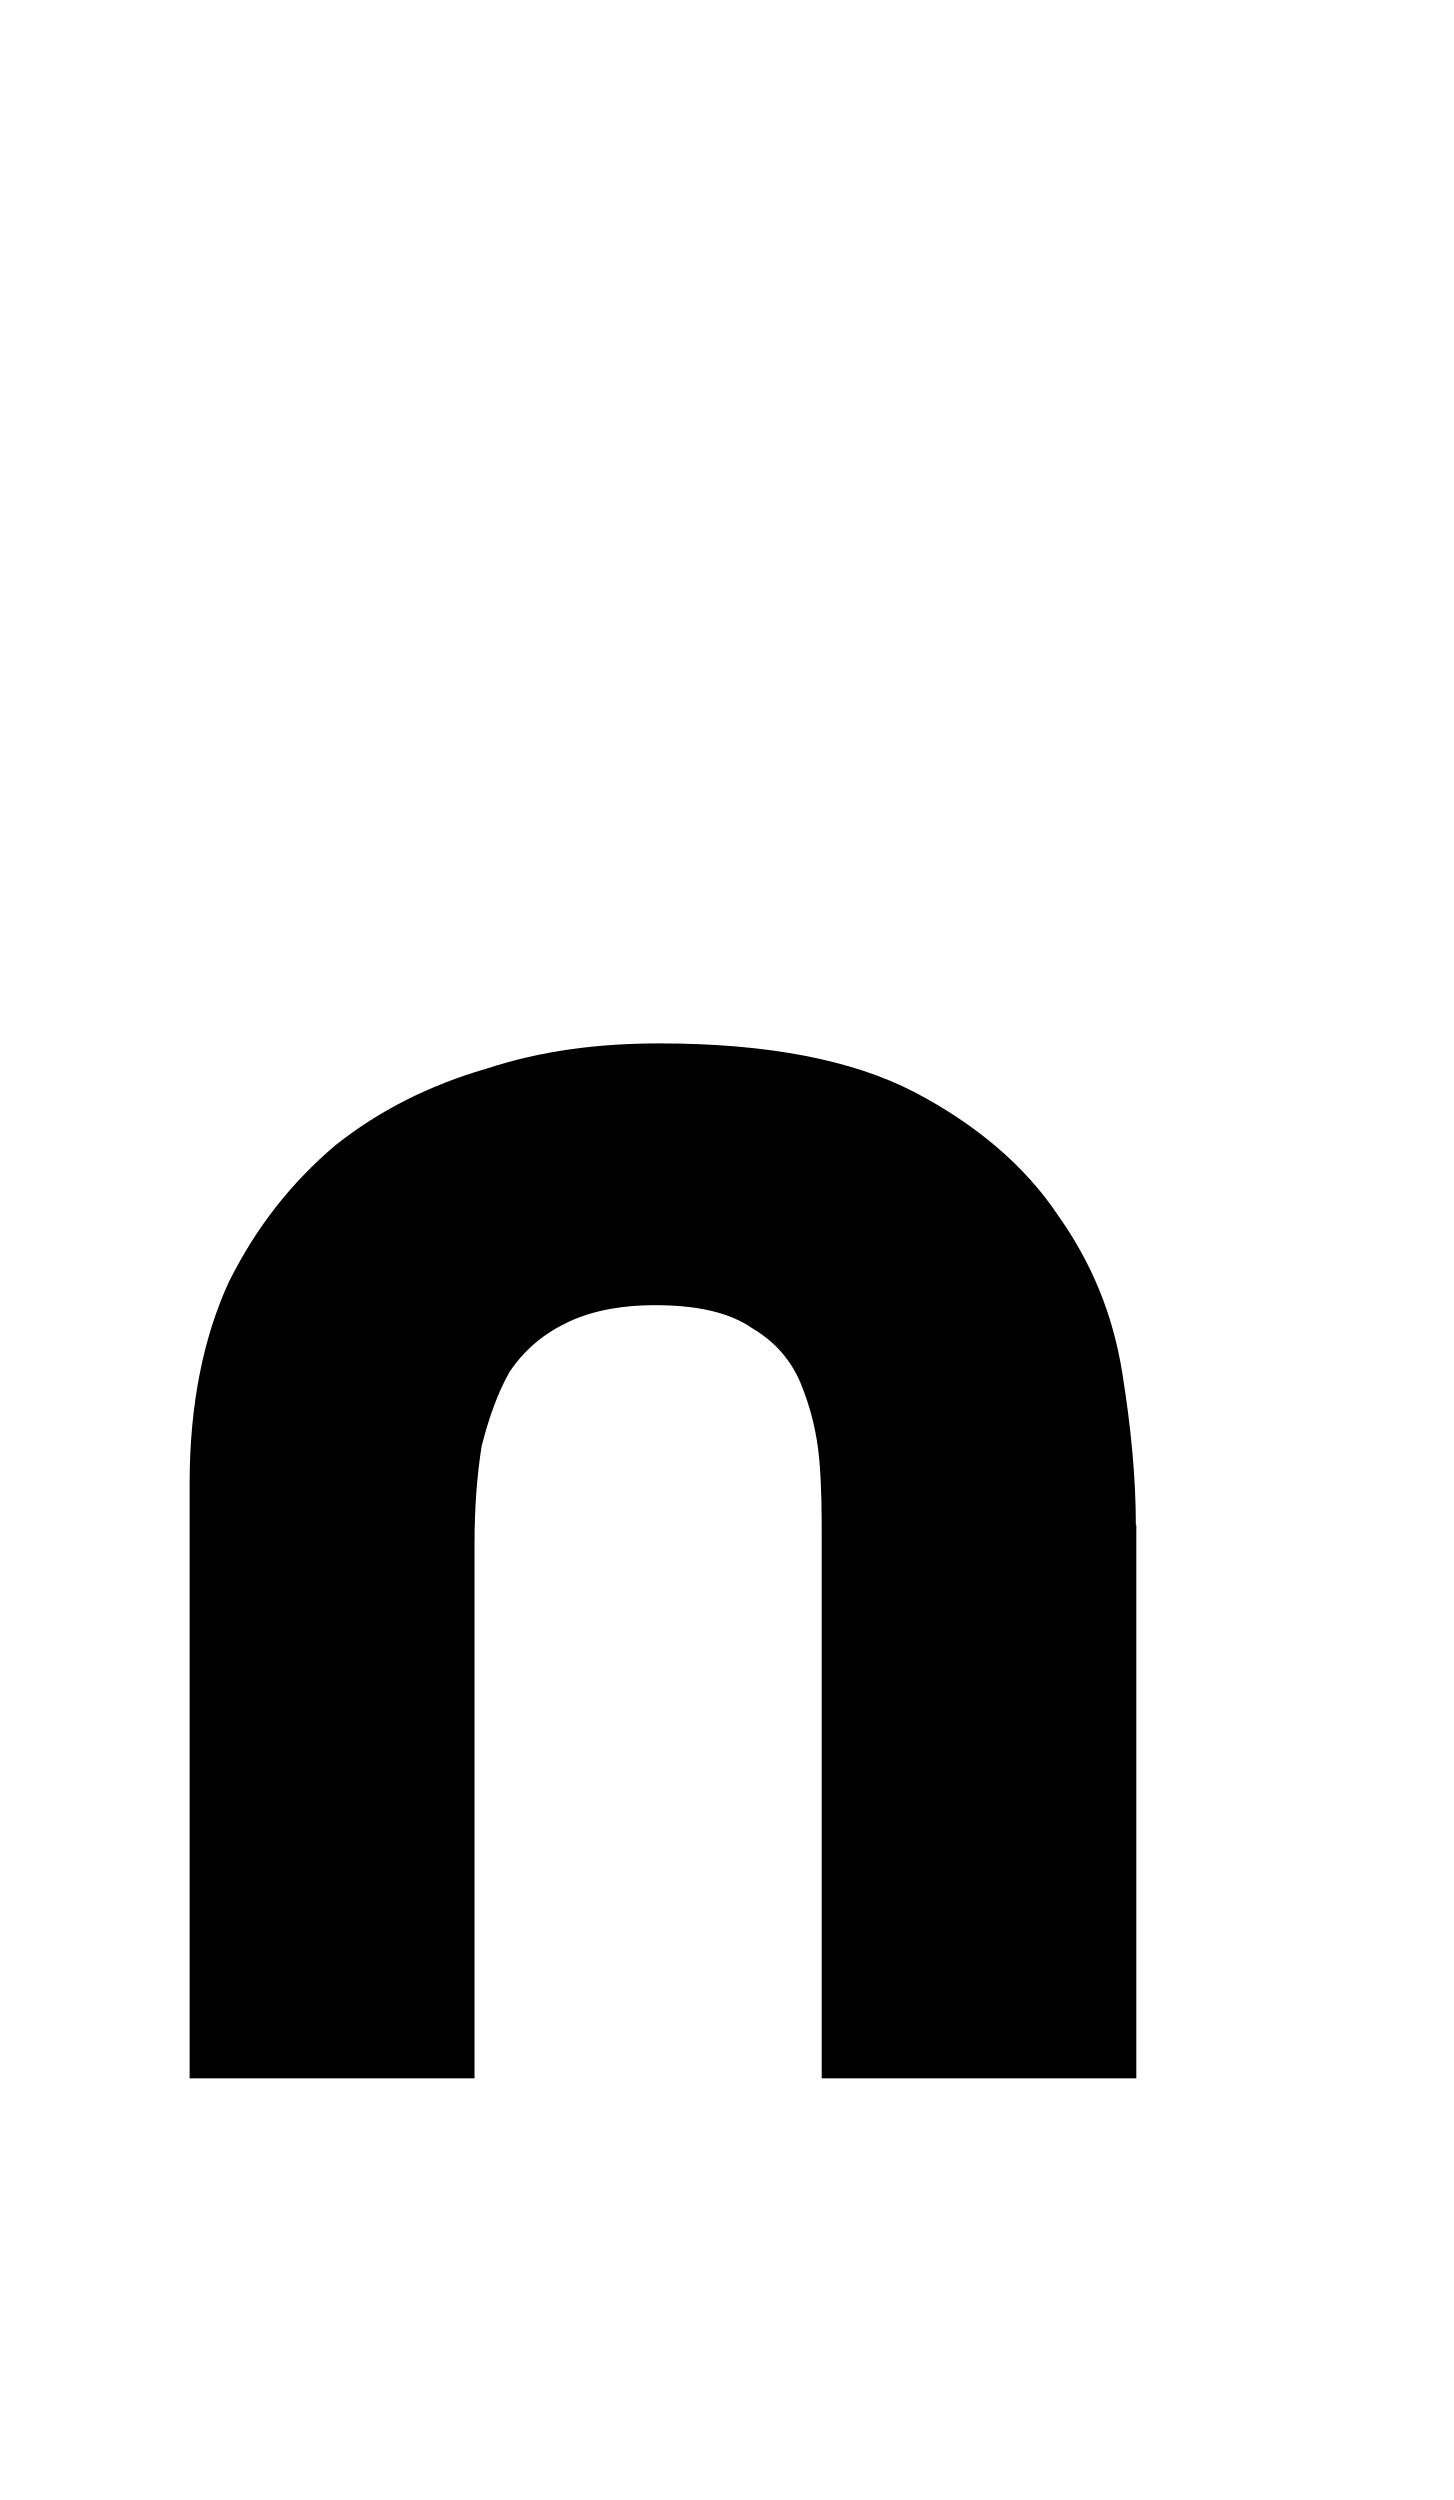
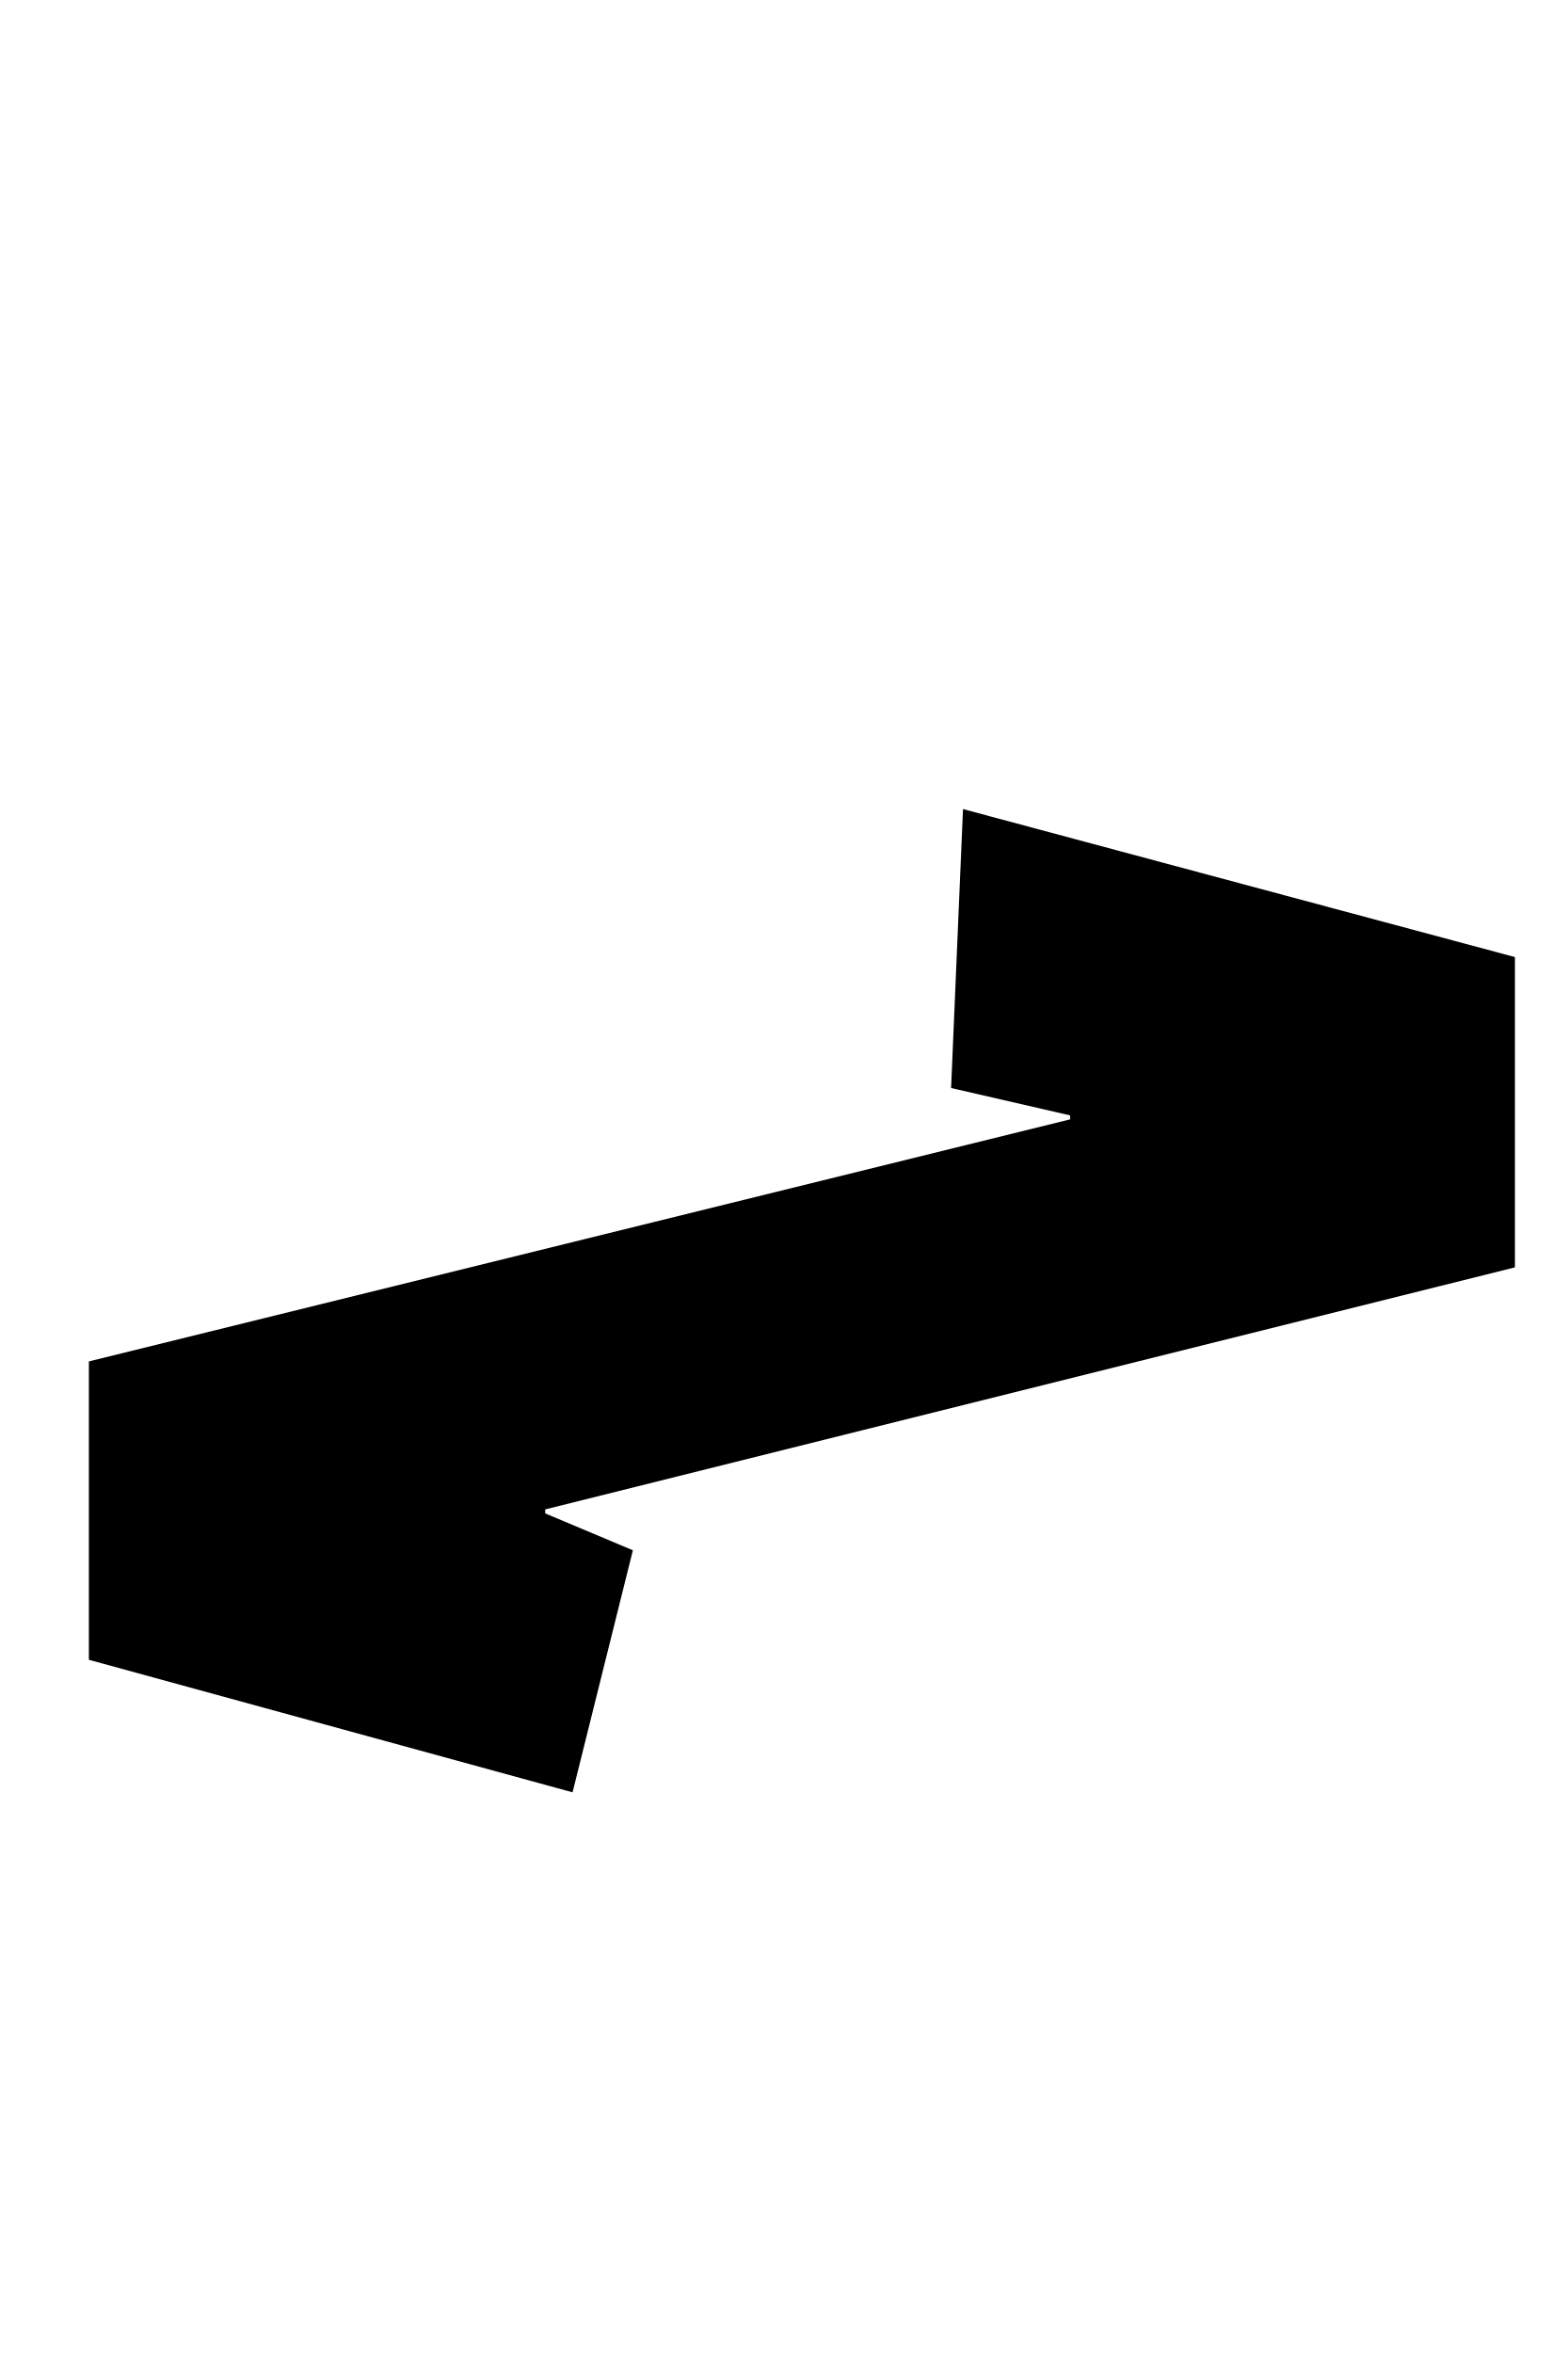
- <svg xmlns="http://www.w3.org/2000/svg" version="1.1" x="0px" y="0px" viewBox="0 0 308.1 530" style="enable-background:new 0 0 308.1 530;" xml:space="preserve">
+ <svg xmlns="http://www.w3.org/2000/svg" version="1.1" x="0px" y="0px" viewBox="0 0 395 593" style="enable-background:new 0 0 395 593;" xml:space="preserve">
  <style type="text/css">
	.st0{display:none;}
- 	.st1{display:none;fill:#010202;}
- 	.st2{fill:#010202;}
- 	.st3{display:inline;}
+ 	.st1{display:inline;}
</style>
-   <g id="E_00000051360959627468142820000017544460044616440767_">
-     <g>
-       <path d="M-1015.3,7488.1h-265.6v-349.8h261.6v64.7h-184.7v75h169.5v59.8h-169.5v85.7h188.6V7488.1z" />
+   <g id="_x5F_V1">
+     <g id="E_00000051360959627468142820000017544460044616440767_">
+ 	</g>
+     <g id="C">
+ 	</g>
+     <g id="N_x5F_3">
+ 	</g>
+     <g id="A">
+ 	</g>
+     <g id="N_00000054254949360326627830000005329152182886584764_">
+ 	</g>
+     <g id="e">
+ 	</g>
+     <g id="T">
+ 	</g>
+     <g id="N_00000127748963548567887910000006918738376549339794_">
+ 	</g>
+     <g id="I">
+ 	</g>
+     <g id="A1">
+ 	</g>
+     <g id="M">
+ 	</g>
+     <g id="R">
+ 	</g>
+     <g id="O_00000083778567647030904660000008843847121500168630_">
+ 	</g>
+     <g id="F">
+ 	</g>
+     <g id="N">
+ 	</g>
+     <g id="E">
+ 	</g>
+     <g id="P">
+ 	</g>
+     <g id="O">
+ 	</g>
+   </g>
+   <g id="Ebene_20">
+     <text transform="matrix(1 0 0 1 -2336.768 1054.634)">
+       <tspan x="0" y="0" style="fill:#E30613; font-family:'SH-Maintenance-V2'; font-size:490px; letter-spacing:-19;">M</tspan>
+       <tspan x="604.7" y="0" style="fill:#E30613; font-family:'SH-Maintenance-V2'; font-size:490px;">A</tspan>
+       <tspan x="965.8" y="0" style="fill:#E30613; font-family:'SH-Maintenance-V2'; font-size:490px; letter-spacing:-19;">I</tspan>
+       <tspan x="1090.7" y="0" style="fill:#E30613; font-family:'SH-Maintenance-V2'; font-size:490px;">NTENANCE</tspan>
+     </text>
+     <rect x="-5375.2" y="709.6" style="fill:none;" width="1722.6" height="412.6" />
+     <text transform="matrix(1 0 0 1 -5375.18 1059.489)">
+       <tspan x="0" y="0" style="fill:#E30613; font-family:'SH-Maintenance-V2'; font-size:490px;">OPEN</tspan>
+       <tspan x="1660.1" y="0" style="fill:#E30613; font-family:'SH-Maintenance-V2'; font-size:485px; letter-spacing:-9;"> </tspan>
+     </text>
+     <text transform="matrix(1 0 0 1 -3539.185 1069.107)">
+       <tspan x="0" y="0" style="fill:#E30613; font-family:'SH-Maintenance-V2'; font-size:490px; letter-spacing:-19;">F</tspan>
+       <tspan x="252.8" y="0" style="fill:#E30613; font-family:'SH-Maintenance-V2'; font-size:490px;">O</tspan>
+       <tspan x="634.1" y="0" style="fill:#E30613; font-family:'SH-Maintenance-V2'; font-size:490px; letter-spacing:-167;"> </tspan>
+       <tspan x="602.7" y="0" style="fill:#E30613; font-family:'SH-Maintenance-V2'; font-size:490px;">R</tspan>
+     </text>
+   </g>
+   <g id="Hilfslinien">
+     <rect x="1915.4" y="682.7" style="fill:none;" width="7398.2" height="466.4" />
+     <text transform="matrix(1 0 0 1 1915.383 1031.88)">
+       <tspan x="0" y="0" style="fill:#E30613; font-family:'SH-Maintenance-V2'; font-size:489px; letter-spacing:-19;">WE</tspan>
+       <tspan x="739.4" y="0" style="fill:#E30613; font-family:'SH-Maintenance-V2'; font-size:489px; letter-spacing:-29;">G</tspan>
+       <tspan x="1081.2" y="0" style="fill:#E30613; font-family:'SH-Maintenance-V2'; font-size:489px; letter-spacing:-9;">E</tspan>
+       <tspan x="1468.4" y="0" style="fill:#E30613; font-family:'SH-Maintenance-V2'; font-size:489px;">N </tspan>
+       <tspan x="1939.8" y="0" style="fill:#E30613; font-family:'SH-Maintenance-V2'; font-size:489px; letter-spacing:9;">U</tspan>
+       <tspan x="2312" y="0" style="fill:#E30613; font-family:'SH-Maintenance-V2'; font-size:489px; letter-spacing:-9;">M</tspan>
+       <tspan x="2736.9" y="0" style="fill:#E30613; font-family:'SH-Maintenance-V2'; font-size:489px;">B</tspan>
+       <tspan x="3081.2" y="0" style="fill:#E30613; font-family:'SH-Maintenance-V2'; font-size:489px; letter-spacing:-19;">A</tspan>
+       <tspan x="3439.1" y="0" style="fill:#E30613; font-family:'SH-Maintenance-V2'; font-size:489px;">U </tspan>
+       <tspan x="3910" y="0" style="fill:#E30613; font-family:'SH-Maintenance-V2'; font-size:489px; letter-spacing:-29;">G</tspan>
+       <tspan x="4268.4" y="0" style="fill:#E30613; font-family:'SH-Maintenance-V2'; font-size:489px;">E</tspan>
+       <tspan x="4585.3" y="0" style="fill:#E30613; font-family:'SH-Maintenance-V2'; font-size:489px; letter-spacing:-39;">Ö</tspan>
+       <tspan x="4926.6" y="0" style="fill:#E30613; font-family:'SH-Maintenance-V2'; font-size:489px;">FFNET</tspan>
+     </text>
+   </g>
+   <g id="T_00000151528559115874515910000005984389023753216649_">
+     <path d="M7868.8,452.2V102.4h76.9v349.8H7868.8z" />
+     <path d="M7799.2,102.4h146.5c94.6,0,140.6,55.9,140.6,149.4h-64.7c0-54.9-23.5-72.5-75.9-72.5h-146.5V102.4z" />
+   </g>
+   <g id="E_00000150082740960534394650000001756674408269680310_">
+     <path d="M7680,452.1V156.4h-63.8v295.6H7680z" />
+     <path d="M7557.7,353.3h140.9c0,0,13.3-74.6,23.6-132.1h-61.9l-11.8,74.6h-90.8V353.3z" />
+     <path d="M7616.1,452.1h140.9c0,0,13.3-74.6,23.6-132.1h-61.9l-11.8,74.6h-90.8V452.1z" />
+     <path d="M7711.4,186.3h60.9c-7.9-43.7-15.2-84.5-15.2-84.5h-140.9v57.5h90.8L7711.4,186.3z" />
+   </g>
+   <g id="N_00000099632580371903072950000016892054108610634910_">
+     <path d="M7440,451.9l93.9-349.3h-69l-60.2,237.7h-1l-56.3-237.7h-77.3l-41.6,152.6h70.4l9.8-41.6h1l58.7,237.7L7440,451.9z" />
+     <rect x="7222.8" y="102.6" width="76.8" height="349.3" />
+   </g>
+   <g id="F_00000114769032895886322120000014247326199313495697_">
+     <path d="M7030.5,451.9h-76.8V102.7h245.5v64.5h-168.7V248h146.2v59.7h-146.2V451.9z" />
+   </g>
+   <g id="F_00000173141720675959051990000004486108456543280518_">
+     <path d="M6744.1,451.6H6877V169.3h-54.9v217.1h-77.9V451.6z" />
+     <path d="M6776.2,451.7c0-18,2.9-33.6,10.7-46.8c6.8-12.2,16.6-23.4,28.3-31.2c11.7-7.8,25.4-13.7,40-17.6   c14.6-3.9,30.2-5.9,70.2-5.9v-81.4c-52.2,0-76.6,3.9-100,12.2c-23.4,8.8-44.4,20-61.9,36.1c-17.6,16.6-31.2,35.1-41.4,57.5   c-9.8,22.9-14.1,48.8-14.1,77H6776.2z" />
+     <polygon points="6925.5,100.7 6822.1,100.7 6822.1,383 6877,383 6877,165.8 6925.5,165.8  " />
+   </g>
+   <g id="Ö">
+     <path d="M6362.2,278.8c0-103.7,64.1-184.4,171.6-184.4c107.6,0,171.6,80.7,171.6,184.4c0,100.7-64.1,181.4-171.6,181.4   C6426.2,460.2,6362.2,379.5,6362.2,278.8z M6439,278.8c0,58.2,25.9,116.9,94.9,116.9c68.9,0,94.9-58.7,94.9-116.9   c0-61.1-25.9-119.8-94.9-119.8C6464.9,159,6439,217.6,6439,278.8z M6500.6,248.9v-57.2h66v57.2H6500.6z M6500.6,336v-57.2h66V336   H6500.6z" />
+   </g>
+   <g id="E_00000056408675155028286430000005814045595369560991_">
+     <path d="M6333.2,452.2h-265V103.1h261.1v64.5h-184.4v74.8h169.2v59.7h-169.2v85.6h188.3V452.2z" />
+   </g>
+   <g id="G_00000142136150640176763200000005464168929300255362_">
+     <path d="M5690.8,368h76.4V178.8l98-1.5l-1.5-75h-174L5690.8,368z M5690.8,452.2l267.6-0.5v-63.2l-190.1,1l-1-98l-75,1.5   L5690.8,452.2z M5858.4,451.8h101c10.8-7.4,23-15.2,33.8-22.5c11.8-8.3,21.1-17.2,30.9-26.5c8.3-8.3,15.2-18.6,21.6-32.3   c4.4-11.8,8.3-26,8.3-42.6c0-16.7-3.9-30.9-9.3-44.6c-6.4-12.7-14.7-23.5-25.5-32.3c-10.8-8.8-23-16.2-36.8-21.1   c-13.2-4.9-28.9-6.9-43.1-6.9c-20.6,0-37.7,3.4-53.9,10.8c-15.2,6.4-28.9,16.2-37.7,27.9c-10.8,12.7-18.1,27-23,43.1   c-5.9,17.2-8.3,35.3-6.9,53.9h64.2c0-9.8,1.5-17.6,3.4-27.4c1.5-9.3,3.4-16.7,8.8-25c2.9-7.4,9.3-13.2,16.2-17.6   c6.4-5.4,14.7-7.4,25.5-7.4c14.2,0,26,4.9,35.8,14.7c9.3,7.8,14.2,21.1,14.2,36.8c0,10.3-2.5,20.1-6.9,27   c-5.4,8.3-10.8,15.7-17.2,21.6c-6.9,7.4-15.2,12.3-22.5,18.1c-8.3,4.9-16.7,10.8-24,15.7C5901.5,423.8,5871.1,443.4,5858.4,451.8z" />
+   </g>
+   <g id="U_00000122691519521168774280000013841469757125651126_">
+     <path d="M5536,463.6c-102.4-1.5-114.8-74.7-114.8-119.8v-242h77.7v238.5c0,24.3,0,55.9,37.1,57.9V463.6z" />
+     <path d="M5257.9,101.9h77.7v238.5c0,25.2,0,57.9,41.1,57.9c36.6,0,45-24.7,45-58.9v-15.8h70.3v30.7c0,77.2-57.4,109.4-116.3,109.4   c-105.4,0-117.8-74.2-117.8-119.8V101.9z" />
+   </g>
+   <g id="A_00000004505667569094896160000014532079075801900974_">
+     <path d="M5102.5,203.9l-3,70.3l30,6.9v1l-247.3,61v75.2l121.9,33.4l15.2-61l-22.1-9.3v-1l244.4-61v-78.2L5102.5,203.9z" />
+     <polygon points="4926.9,430.6 5004.6,451.7 5010.5,451.7 5069,212.8 5070,212.8 5129.5,451.7 5206.2,451.7 5241.6,319.5    5173.3,317.5 5167.4,342.6 5166.4,342.6 5106.4,101.1 5034.1,101.1 4973.1,339.6 4972.2,339.6  " />
+   </g>
+   <g id="B">
+     <path d="M4563.6,452.2V103.1h164.3c66.5,0,111.5,21.5,111.5,86.6c0,34.7-16.6,57.7-47.4,72.9c43,12.2,64.1,45,64.1,88.5   c0,70.9-60.1,101.2-123.2,101.2H4563.6z M4712.2,162.8h-71.9v81.7h77.8c27.4,0,46.9-12.2,46.9-41.6   C4765,170.1,4739.6,162.8,4712.2,162.8z M4640.3,392.6h82.2c29.8,0,56.7-9.8,56.7-46c0-35.7-22-49.9-55.3-49.9h-83.6V392.6z" />
+   </g>
+   <g id="M_00000134250281029563310950000003257287664879667615_">
+     <path d="M4306.3,335.1h75.5c-12.8-20.6-144.7-232.9-144.7-232.9h-77v350.1h72.1V217.4h1C4233.2,217.4,4270,276.2,4306.3,335.1z" />
+     <path d="M4382.3,335.1c36.3-58.8,73.1-117.7,73.1-117.7h1v234.9h72.1V102.1h-77c0,0-131.9,212.3-144.7,232.9H4382.3z" />
+   </g>
+   <g id="U">
+     <path d="M4110.4,452.2h-247.3v-64.6h170.4v-285h76.9V452.2z M3816.1,452.2V102.6h76.9v285h170.4v64.6H3816.1z" />
+   </g>
+   <g id="N_00000154425763484525918430000008508601231558086807_">
+     <path d="M3565.6,452.2l93.9-349.3h-69l-60.2,237.7h-1L3473.1,103h-77.3l-41.6,152.6h70.4l9.8-41.6h1l58.7,237.7L3565.6,452.2z" />
+     <rect x="3348.4" y="103" width="76.8" height="349.3" />
+   </g>
+   <g id="E_00000165205204584183719570000002201050886193303485_">
+     <path d="M3034.5,281.2h-64.3c0-107.2,80.4-171.1,180.8-171.1v76.5C3093,186.6,3034.5,212.5,3034.5,281.2z" />
+     <path d="M3142.5,381.1c0-68.7-58.5-94.5-116.5-94.5V210c100.4,0,180.8,63.8,180.8,171.1H3142.5z" />
+     <polygon points="3319.4,373.8 3319.4,452.2 3148.3,452.2 3143.4,373.8  " />
+     <path d="M3034.5,281.2c0,68.7,58.5,94.5,116.5,94.5v76.5c-100.4,0-180.8-63.8-180.8-171.1H3034.5z" />
+     <path d="M3000.2,86.7V4.4c26.8,0,53.1,4.9,76.5,12.7c23.4,8.8,43.4,20,60.9,36.1s31.2,34.6,40.9,57.5   c10.2,22.9,15.1,49.2,15.1,76.5h-69.2c0-18-3.4-32.7-10.2-45.8c-7.3-13.2-16.6-23.4-28.3-32.2c-11.7-7.8-25.8-13.6-40-18   C3030.4,87.7,3015.8,86.7,3000.2,86.7z" />
+   </g>
+   <g id="G">
+     <path d="M2954.5,452.8h-48.9l-7.8-39.6c-27.4,35.2-62.1,47.9-95.8,47.9c-107.6,0-171.6-80.7-171.6-181.4   c0-103.7,64.1-184.4,171.6-184.4c71.4,0,139.4,43.5,147.2,123.2h-73.4c-9.3-39.1-37.2-58.7-73.8-58.7c-68.9,0-94.9,58.7-94.9,119.8   c0,58.2,25.9,116.9,94.9,116.9c50.4,0,78.7-26.4,83.1-75.3h-77.3v-57.2h146.7V452.8z" />
+   </g>
+   <g id="E_00000005963599347184841430000018193220976272044449_">
+     <path d="M2614.7,452.2h-265V103.1h261.1v64.5h-184.4v74.8h169.2v59.7h-169.2v85.6h188.3V452.2z" />
+   </g>
+   <g id="W">
+     <path d="M2083.3,219.2c-36.3,58.9-73.1,117.7-73.1,117.7h-1V102h-72.1v350.3h77c0,0,132-212.4,144.7-233H2083.3z M2159.4,219.2   h-75.5c12.8,20.6,144.7,233,144.7,233h77V102h-72.1v235h-1C2232.5,337,2195.7,278.1,2159.4,219.2z" />
+   </g>
+   <g id="E_00000113322483045279252990000013609696148037364875_">
+     <path d="M1154.3,279.7h-64.9c0-108.1,81.1-172.5,182.4-172.5v77.2C1213.3,184.4,1154.3,210.4,1154.3,279.7z" />
+     <path d="M1265.9,380.5c0-69.3-59-95.4-117.5-95.4V208c101.3,0,182.4,64.4,182.4,172.5H1265.9z" />
+     <polygon points="1444.3,373.1 1444.3,452.2 1271.8,452.2 1266.9,373.1  " />
+     <path d="M1154.3,279.7c0,69.3,59,95.4,117.5,95.4v77.2c-101.3,0-182.4-64.4-182.4-172.5H1154.3z" />
+     <path d="M1122.4,83.6V0.5c27,0,53.6,4.9,77.2,12.8c23.6,8.8,43.7,20.2,61.4,36.4s31.5,34.9,41.3,58c10.3,23.1,15.2,49.6,15.2,77.2   h-69.8c0-18.2-3.4-32.9-10.3-46.2c-7.4-13.3-16.7-23.6-28.5-32.4c-11.8-7.9-26.1-13.8-40.3-18.2   C1152.9,84.6,1138.1,83.6,1122.4,83.6z" />
+   </g>
+   <g id="C_00000112622374827432275670000003417328206733987971_">
+     <path d="M1060.2,219.4h-74.5c-5.4-34.8-38.7-61.3-76.4-61.3c-69.1,0-95.1,58.8-95.1,120.1c0,58.3,26,117.1,95.1,117.1   c47,0,73.5-31.9,79.4-78.4h74.5c-7.8,87.7-67.6,143.1-153.9,143.1c-107.8,0-172-80.9-172-181.8c0-103.9,64.2-184.7,172-184.7   C985.7,93.4,1050.9,138.5,1060.2,219.4z" />
+   </g>
+   <g id="N_00000117657359395406629260000008490405748572120458_">
+     <path d="M424.9,452.2h76.9V102.6h-76.9V452.2z" />
+     <polygon points="642.8,452.2 736.4,102.6 667.8,102.6 607.6,340.6 606.6,340.6 550.3,102.6 472.9,102.6 431.3,255.4 501.8,255.4    511.6,213.8 512.6,213.8 571.8,452.2  " />
+   </g>
+   <g id="A_00000070819818803741320060000005539798163125646774_">
+     <path d="M242.7,203.9l-3,70.3l30,6.9v1l-247.3,61v75.2l121.9,33.4l15.2-61l-22.1-9.3v-1l244.4-61v-78.2L242.7,203.9z" />
+     <polygon class="st0" points="67.2,430.6 144.9,451.7 150.8,451.7 209.3,212.8 210.3,212.8 269.8,451.7 346.5,451.7 381.9,319.5    313.5,317.5 307.6,342.6 306.6,342.6 246.6,101.1 174.4,101.1 113.4,339.6 112.4,339.6  " />
+   </g>
+   <g id="N_00000129165096651451788460000006894638935768142516_" class="st0">
+     <path class="st1" d="M-233.5,452.2h-72V102.4h76.4l146,234.7h1V102.4h72v349.9H-87L-232.5,218h-1V452.2z" />
+   </g>
+   <g id="E_00000096737436898591806260000014476501128100374183_" class="st0">
+     <path class="st1" d="M-452.8,452.2V156.6h-63.8v295.6H-452.8z" />
+     <path class="st1" d="M-575.1,353.5h140.9c0,0,13.3-74.6,23.6-132.1h-61.9l-11.8,74.6h-90.8V353.5z" />
+     <path class="st1" d="M-516.7,452.2h140.9c0,0,13.3-74.6,23.6-132.1H-414l-11.8,74.6h-90.8V452.2z" />
+     <path class="st1" d="M-421.4,186.5h60.9c-7.9-43.7-15.2-84.5-15.2-84.5h-140.9v57.5h90.8L-421.4,186.5z" />
+   </g>
+   <g id="T_00000040572434587172107020000003403572265167091088_" class="st0">
+     <path class="st1" d="M-850,452.1h65.4V179.8h208.9V102H-850V452.1z" />
+     <polygon class="st1" points="-755.3,452.2 -663.8,102 -729.7,102 -790.6,340.7 -791.1,340.7 -822.2,452.1  " />
+   </g>
+   <g id="N_00000162323512888102647520000008162614129556769983_" class="st0">
+     <rect x="-977.1" y="102.4" class="st1" width="76.8" height="349.2" />
+     <path class="st1" d="M-1242.2,451.6h77.8l92.9-263.1h1l90.5,263.1h79.7l-130.6-349.2h-78.7L-1242.2,451.6z" />
+   </g>
+   <g id="I_00000075868811598525912980000008971315367424001668_" class="st0">
+     <text transform="matrix(1 0 0 1 -1385.536 451.5694)" class="st1" style="font-family:'SH-Maintenance-V2'; font-size:490px; letter-spacing:-19;">I</text>
+   </g>
+   <g id="A_00000047767008426511249760000015642639169606536113_" class="st0">
+     <polygon class="st1" points="-1479.8,451.6 -1386.1,451.6 -1386.1,398.1 -1416,398.1 -1416,161.6 -1479.8,161.6  " />
+     <polygon class="st1" points="-1594.1,348.1 -1429.2,348.1 -1429.2,167 -1416,167 -1416,103.2 -1594.1,103.2 -1594.1,167    -1482.7,167 -1482.7,284.3 -1594.1,284.3  " />
+     <path class="st1" d="M-1684.9,451.6h75.6c0.5-23.1,3.4-48.1,8.3-75.1c5.4-27,12.8-53.5,22.1-80c9.3-26,21.1-50.5,35.3-74.1   c14.2-23.1,30.4-42.7,48.6-58.4v-60.8h-238V169h165.4c-33.4,40.2-60.4,84.4-80.5,132.5C-1668.7,349.6-1681,399.6-1684.9,451.6z" />
+   </g>
+   <g id="M_00000030454837118209363920000004010763359709145015_" class="st0">
+     <path class="st1" d="M-2043.9,158.9h-153.8l0.5,216.7h-133.3v76.6h197.7l-0.5-217.2h89.3V158.9z" />
+     <polygon class="st1" points="-1793,103.7 -1869.1,103.7 -1869.1,452.2 -1733,452.2 -1733,388.3 -1793,388.3  " />
+     <polygon class="st1" points="-2021.9,103.7 -2099,103.7 -2140.5,256.5 -2070.2,256 -2060,215 -2059,215 -2000.4,452.2    -1929.2,452.2 -1868.2,213.1 -1867.2,213.1 -1827.7,103.7 -1903.3,103.7 -1964.3,341 -1965.3,341  " />
+   </g>
+   <g id="R_00000005247159732225481780000017538744411482086332_" class="st0">
+     <path class="st1" d="M-2828.5,179.2v-77c45.1,0,119.2,12.3,119.2,116.7c0,58.4-31.9,115.2-108.4,115.2h-30.4v-69.6h15.7   c33.8,0,58.4-8.3,58.4-44.6C-2774.1,179.2-2806.5,179.2-2828.5,179.2z" />
+     <polygon class="st1" points="-2902.1,452.3 -2902.1,102.2 -2825.1,102.2 -2825.1,452.2  " />
+     <path class="st1" d="M-2713.8,592.6h-70.6c18.1-74,53.9-143.7,103-203h-162.8v-64.7h234.4v59.8   C-2663.8,431.7-2698.6,515.1-2713.8,592.6z" />
+   </g>
+   <g id="O_00000139989076900347810750000014339682335261473418_" class="st0">
+     <g class="st1">
+       <path d="M-3267.4,278.6c0-103.9,64.2-184.7,172-184.7c107.8,0,172,80.9,172,184.7c0,100.9-64.2,181.8-172,181.8    C-3203.2,460.4-3267.4,379.5-3267.4,278.6z M-3190.4,278.6c0,58.3,26,117.1,95.1,117.1c69.1,0,95.1-58.8,95.1-117.1    c0-61.3-26-120.1-95.1-120.1C-3164.5,158.6-3190.4,217.4-3190.4,278.6z" />
    </g>
  </g>
-   <g id="C">
-     <g>
-       <path d="M1018.1,738.1h-72.7c-5.3-33.9-37.8-59.8-74.6-59.8c-67.4,0-92.8,57.4-92.8,117.1c0,56.9,25.3,114.3,92.8,114.3    c45.9,0,71.7-31.1,77.5-76.5h72.7c-7.6,85.6-66,139.6-150.1,139.6C765.6,972.9,703,894,703,795.5c0-101.4,62.6-180.3,167.8-180.3    C945.4,615.2,1009,659.2,1018.1,738.1z" />
-     </g>
-   </g>
-   <g id="N_x5F_3">
-     <polygon points="408.3,1379.8 366.5,1533.6 437.3,1533.6 447.1,1491.8 448.1,1491.8 507.1,1730.6 578.8,1731.1 672.6,1381.8    603.9,1380.8 543.4,1619.1 542.4,1619.1 485.9,1380.3  " />
-     <polygon points="440.9,1380 364.2,1379.5 363.3,1530.9 362.8,1595.8 361.8,1729.9 438.4,1730.4  " />
-   </g>
-   <g id="A">
-     <path d="M240.8,323.3c0-9.8-1-20.6-2.9-32.4c-2-12.3-6.4-23.1-13.7-33.4c-6.9-10.3-17.2-19.1-30.4-26c-13.3-6.9-31.4-10.3-54-10.3   c-12.8,0-25,1.5-36.8,5.4c-11.8,3.4-22.6,8.8-31.9,16.2c-9.3,7.9-16.7,17.2-22.6,29c-5.4,11.8-8.3,26-8.3,42.7v126.1h60.4V327.2   c0-7.4,0.5-14.2,1.5-20.6c1.5-5.9,3.4-11.3,5.9-15.7c2.9-4.4,6.9-7.9,11.8-10.3c4.9-2.5,11.3-3.9,19.1-3.9c8.8,0,15.7,1.5,20.6,4.9   c4.9,2.9,8.3,6.9,10.3,11.8c2,4.9,3.4,10.3,3.9,16.2c0.5,5.9,0.5,11.3,0.5,16.7v114.3h66.7V323.3z" />
-     <polygon class="st0" points="240.8,440.6 296.7,440.6 297.2,157.4 297.2,90.7 45.9,90.7 45.9,157.4 240.8,157.4  " />
-     <polygon class="st0" points="56.4,440.5 112.2,440.5 112.7,157.4 112.7,90.8 8.9,90.8 8.9,157.4 56.4,157.4  " />
-   </g>
-   <g id="N_00000054254949360326627830000005329152182886584764_">
-     <g>
-       <path d="M-85.6,441.3V156.1h-170.6V91.4H-8.6v349.9H-85.6z" />
-     </g>
-     <path d="M-312.1,385c10.1,0,18-1.8,23.5-5.4c5.6-3.6,9.6-8.2,12-14c2.5-5.7,3.9-11.9,4.4-18.6c0.5-6.7,0.7-13.1,0.7-19.4V91.4h76.9   v239.7c0,11.4-1.1,24-3.4,37.7c-2.3,13.7-7.5,26.5-15.7,38.5c-8.2,11.9-19.9,21.9-35.3,29.9c-15.4,8-36.1,12-62.2,12L-312.1,385z" />
-   </g>
-   <g id="e">
-     <g>
-       <path d="M-541.2,436.9c-14-2.3-27-7.7-39.2-16c-12.2-8.3-22.3-20.3-30.4-35.9c-8.2-15.6-12.2-36.8-12.2-63.4    c0-15,2.1-29.4,6.2-43.4c4.2-14,10.6-26.5,19.5-37.4c8.8-11,20.1-19.8,33.9-26.5c13.8-6.7,30.5-12.3,50.2-12.3h30.9v76.8h-16    c-8.7,0-16.6,0.7-24,2c-7.3,1.3-13.6,3.7-18.7,7c-5.2,3.3-9.2,7.9-12.2,13.7c-3,5.8-4.5,13.4-4.5,22.7c0,10.3,1.8,14.7,5.5,20.4    c3.7,5.7,8.4,9.7,14.2,12.2c5.8,2.5,12.1,4,19,4.5c6.8,0.5,13.4,0.7,19.7,0.7h163.8v78.4h-167.3    C-514.4,440.4-527.2,439.2-541.2,436.9" />
-     </g>
-     <polygon points="-515.7,201 -402.6,201 -402.6,169 -539.3,169 -539.3,90.7 -336.4,90.7 -336.1,278.1 -515.7,279.3  " />
-     <g>
-       <path d="M-575.1,49.7l-0.4,78.9l-87.8-0.6l-0.4,53.4c12.3-0.3,24.2,0.7,35.7,3c11.5,2.2,21.7,6.1,30.9,11.7    c9.1,5.6,16.8,12.8,23.1,21.9c6.3,9,10.3,20.2,12.2,33.5l56.4,0.4l0-201.7L-575.1,49.7z" />
-     </g>
-   </g>
-   <g id="T">
-     <text transform="matrix(1 0 0 1 -977.7244 440.035)" style="font-family:'SHBDA23V1'; font-size:489px;">T</text>
-   </g>
-   <g id="N_00000127748963548567887910000006918738376549339794_">
-     <g>
-       <path d="M-1234.5,440.6h-72V90.8h76.4l146,234.7h1V90.8h72v349.9h-76.9l-145.5-234.2h-1V440.6z" />
-     </g>
-   </g>
-   <g id="I">
-     <g>
-       <path d="M-1202.7,7488h-76.9v-349.6h76.9V7488z" />
-     </g>
-   </g>
-   <g id="A1">
-     <path class="st0" d="M-1299.6,7138.6h178.9v64h-13.4v117.8h0.2v64h-165.7v-64h111.7v-117.8h-111.7V7138.6z" />
-     <path class="st0" d="M-1184.5,7197.3h64v237.2h29.7v53.8h-93.7V7197.3z" />
-     <path class="st0" d="M-1249,7258.5c-14.2,23.3-26,48.1-35.5,74.5c-9.5,26.3-16.8,53-22,79.9c-5.2,27-7.9,52.1-8.2,75.5h-76   c4-52.3,16.2-102.6,36.7-150.9c20.5-48.3,47.4-92.6,80.7-132.9h-165.9v-66h238.8v61C-1218.6,7215.5-1234.8,7235.2-1249,7258.5z" />
-     <rect x="-1121.8" y="7138.5" class="st1" width="112.1" height="64" />
-     <polygon class="st1" points="-1120.5,7201.3 -1134.7,7201.3 -1134.7,7384.3 -1008.8,7384.3 -1008.8,7320.3 -1120.5,7320.3  " />
-     <rect x="-1090.8" y="7434.5" class="st2" width="111.9" height="53.8" />
-   </g>
-   <g id="M">
-     <path d="M-1124.7,7291.4l41.8-154.1l78,0.5l56.9,238.8l1,0l60.8-238l76.5,0.5l-39.4,108.7l-1,0l-61.3,241l-72.1-0.4l-59.4-238.8   l-1,0l-10,41.6L-1124.7,7291.4z" />
-     <path d="M-1181.7,7192.1l154-0.1l0.1,77l-89.8,0.1l0.4,218.8l-199.4,0.1l-0.1-77l134.4-0.1L-1181.7,7192.1z" />
-     <path d="M-774.5,7138.7l0.2,284.7l60.3,0l0,64.8l-137.4,0.1l-0.2-349.5L-774.5,7138.7z" />
-     <rect x="-1212.9" y="7407.8" class="st1" width="151" height="77" />
-     <rect x="-1123.4" y="7188.7" class="st1" width="61.4" height="77" />
-     <rect x="-1412.7" y="7189.1" class="st1" width="135.3" height="77" />
-     <polygon class="st1" points="-1220.5,7290.7 -1235.3,7342.3 -1236.3,7342.3 -1294,7136.9 -1369.9,7136.9 -1275.3,7488.8    -1198.4,7488.8 -1149.6,7290.7  " />
-     <rect x="-809.8" y="7423.1" class="st1" width="110.7" height="64.8" />
-   </g>
-   <g id="R">
-     <g>
-       <path d="M-1236.6,7487.8h-96.5v-56.1h30.6v-247.5h65.9V7487.8z" />
-     </g>
-     <g>
-       <path d="M-1033.4,7366.5v211.8h-55.4v-146h-244.1v-65.9H-1033.4z" />
-     </g>
-     <g>
-       <path d="M-1302.3,7138.5c21.8,0,42.2,3.4,61,10.1c18.9,6.7,35.3,16.4,49.3,28.9c14,12.6,25,28,32.9,46.4c8,18.3,12,38.9,12,61.9    c0,18.5-2.8,35.4-8.4,50.8c-5.6,15.4-13.7,28.8-24.3,40.3c-10.6,11.5-23.5,20.7-38.6,27.7c-15.1,7-32,11.3-50.8,13v-63.8    c20.1-2.5,36.4-9.4,48.7-20.8c12.3-11.3,18.5-27.1,18.5-47.2c0-14.8-2.9-27.4-8.6-37.8c-5.7-10.3-13.4-18.7-22.9-25.2    c-9.5-6.4-20.2-11.1-32.1-14.1c-11.9-2.9-24.1-4.4-36.7-4.4" />
-     </g>
-   </g>
-   <g id="O_00000083778567647030904660000008843847121500168630_">
-     <g>
-       <path d="M-1318.4,7314.2c0-100.4,62.1-178.6,166.3-178.6c104.2,0,166.3,78.2,166.3,178.6c0,97.6-62.1,175.8-166.3,175.8    C-1256.3,7490-1318.4,7411.8-1318.4,7314.2z M-1244,7314.2c0,56.4,25.1,113.2,91.9,113.2s91.9-56.8,91.9-113.2    c0-59.2-25.1-116.1-91.9-116.1S-1244,7255-1244,7314.2z" />
-     </g>
-   </g>
-   <g id="F">
-     <path d="M-1251.1,7488c0-18,2.9-33.5,10.7-46.7c6.8-12.2,16.5-23.3,28.2-31.1s25.3-13.6,39.9-17.5c14.6-3.9,30.1-5.8,70-5.8v-81.2   c-52,0-76.3,3.9-99.7,12.2c-23.3,8.8-44.2,19.9-61.7,36c-17.5,16.5-31.1,35-41.3,57.4c-9.7,22.8-14.1,48.6-14.1,76.8H-1251.1z" />
-     <polygon points="-1101.3,7138.4 -1203.9,7138.4 -1203.9,7418.4 -1149.4,7418.4 -1149.4,7203.1 -1101.3,7203.1  " />
-     <polygon points="-1281.2,7487.8 -1149.5,7487.8 -1149.5,7207.8 -1203.9,7207.8 -1203.9,7423.1 -1281.2,7423.1  " />
-   </g>
-   <g id="N">
-     <g class="st0">
-       <path class="st3" d="M-1244.8,7334l9.6,41.4h1l60.4-236.9h71.7l59.5,239.9h1l57-239.9h75.1l-93.6,348.1h-76l-59-236.9h-1    l-58,236.9h-77.5l-40.6-153.4L-1244.8,7334z" />
-     </g>
-     <polygon class="st1" points="-1238,7137.8 -1313.5,7137.8 -1260.4,7335.1 -1191.1,7335.1  " />
-     <path d="M-1190.5,7334.7l9.7,41.7h1l60.8-238.2h72l59.8,241.1h1l57.3-241.1h75.5l-94.1,349.9h-76.4l-59.3-238.2h-1l-58.3,238.2   h-77.9l-40.8-154.2L-1190.5,7334.7z" />
-   </g>
-   <g id="E">
-     <g>
-       <path d="M1340.9,1541.1h-265V1192H1337v64.5h-184.4v74.8h169.2v59.7h-169.2v85.6h188.3V1541.1z" />
-     </g>
-   </g>
-   <g id="P">
-     <polygon class="st0" points="-960.8,7137.6 -1036.7,7137.6 -1036.7,7312.5 -1161.3,7312.5 -1161.3,7376.2 -960.8,7376.2  " />
-     <polygon class="st0" points="-1161.4,7376 -1085.5,7376 -1085.5,7201.1 -960.9,7201.1 -960.9,7137.3 -1161.4,7137.3  " />
-     <path d="M-1200.8,7491.4c102.9,0,115-72.5,115-116.9v-120.3h-75.9c0,96.6,0,116.9,0,116.9c0,24.6,0,56.5-40.1,56.5   c-35.8,0-44-24.2-44-57.5v-15.5h-68.6v30C-1314.3,7460-1258.2,7491.4-1200.8,7491.4z" />
-   </g>
-   <g id="O">
-     <g class="st0">
-       <path class="st3" d="M-1084.1,7235.1c-4.4-7-9.8-13.1-16.3-18.4c-6.5-5.3-13.9-9.4-22.1-12.4c-8.2-3-16.9-4.4-25.9-4.4    c-16.5,0-30.5,3.2-42,9.6c-11.5,6.4-20.8,14.9-28,25.6c-7.2,10.7-12.4,22.9-15.6,36.6c-3.3,13.7-4.9,27.8-4.9,42.4    c0,14,1.6,27.6,4.9,40.8c3.3,13.2,8.5,25.1,15.6,35.7c7.1,10.6,16.5,19,28,25.4c11.5,6.4,25.5,9.6,42,9.6    c22.4,0,39.9-6.8,52.5-20.5c12.6-13.7,20.3-31.7,23.1-54.1h70.9c-1.9,20.8-6.7,39.6-14.5,56.4c-7.8,16.8-18,31.1-30.8,42.9    c-12.8,11.8-27.7,20.8-44.8,27c-17.1,6.2-35.9,9.3-56.4,9.3c-25.5,0-48.4-4.4-68.8-13.3c-20.4-8.9-37.5-21.1-51.5-36.6    c-14-15.5-24.7-33.8-32.2-54.8c-7.5-21-11.2-43.6-11.2-67.8c0-24.9,3.7-47.9,11.2-69.2c7.5-21.3,18.2-39.9,32.2-55.7    c14-15.9,32.3-28.3,52.7-37.3c20.4-9,42.1-13.5,67.6-13.5c18.3,0,35.7,2.6,52,7.9c16.3,5.3,30.9,13,43.8,23.1    c12.9,10.1,23.5,22.6,31.9,37.5c8.4,14.9,13.7,32,15.9,51.3h-70.9C-1076.9,7249.8-1079.7,7242.1-1084.1,7235.1z" />
-     </g>
-     <g>
-       <path d="M-1001.2,7258.2h-70.9c2.2-19.3,7.5-36.4,15.9-51.3c8.4-14.9,19-27.4,31.9-37.5c12.9-10.1,27.5-17.8,43.8-23.1    c16.3-5.3,33.7-7.9,52-7.9c25.5,0,47.3,4.5,67.6,13.5c20.4,9,38.7,21.4,52.7,37.3c14,15.9,24.7,34.4,32.2,55.7    c7.5,21.3,11.2,44.4,11.2,69.2c0,24.2-3.7,46.9-11.2,67.8c-7.5,21-18.2,39.2-32.2,54.8c-14,15.5-31.2,27.7-51.5,36.6    c-20.4,8.9-43.3,13.3-68.8,13.3c-20.5,0-39.3-3.1-56.4-9.3c-17.1-6.2-32-15.2-44.8-27c-12.7-11.8-23-26.1-30.8-42.9    c-7.8-16.8-12.6-35.6-14.5-56.4h70.9c2.8,22.4,10.5,40.4,23.1,54.1c12.6,13.7,30.1,20.5,52.5,20.5c16.5,0,30.5-3.2,42-9.6    c11.5-6.4,20.8-14.8,28-25.4c7.2-10.6,12.4-22.5,15.6-35.7c3.3-13.2,4.9-26.8,4.9-40.8c0-14.6-1.6-28.8-4.9-42.4    c-3.3-13.7-8.5-25.9-15.6-36.6c-7.1-10.7-16.5-19.3-28-25.6c-11.5-6.4-25.5-9.6-42-9.6c-9,0-17.6,1.5-25.9,4.4    c-8.2,3-15.6,7.1-22.1,12.4c-6.5,5.3-12,11.4-16.3,18.4C-997.2,7242.2-1000,7249.9-1001.2,7258.2z" />
-     </g>
-   </g>
-   <g id="Hilfslinien">
-     <rect x="-5351.1" y="-505" style="fill:none;" width="7398.2" height="466.4" />
-     <text transform="matrix(1 0 0 1 -5351.129 -155.8952)" style="font-family:'SHBDA23V1'; font-size:489px;">OPEN FOR MAINTENANCE</text>
+   <g id="F_00000112611114215638550990000001535627271961867692_" class="st0">
+     <path class="st1" d="M-3466.7,452.3h132.8V170h-54.9v217.1h-77.9V452.3z" />
+     <path class="st1" d="M-3434.7,452.5c0-18,2.9-33.6,10.7-46.8c6.8-12.2,16.6-23.4,28.3-31.2c11.7-7.8,25.4-13.7,40-17.6   c14.6-3.9,30.2-5.9,70.2-5.9v-81.4c-52.2,0-76.6,3.9-100,12.2c-23.4,8.8-44.4,20-61.9,36.1c-17.6,16.6-31.2,35.1-41.4,57.5   c-9.8,22.9-14.1,48.8-14.1,77H-3434.7z" />
+     <polygon class="st1" points="-3285.4,101.4 -3388.8,101.4 -3388.8,383.7 -3333.9,383.7 -3333.9,166.6 -3285.4,166.6  " />
+   </g>
+   <g id="N_00000099642370421911350830000011672063677233731245_" class="st0">
+     <path class="st1" d="M-4037.3,298.6l9.7,41.7h1l60.8-238.2h72l59.8,241.1h1l57.3-241.1h75.5l-94.1,350h-76.5l-59.3-238.2h-1   l-58.3,238.2h-77.9l-40.8-154.3L-4037.3,298.6z" />
+   </g>
+   <g id="E_00000111172922047511655530000000589010560551726259_" class="st0">
+     <path class="st1" d="M-4119.8,452h-265.6V102.1h261.7v64.7h-184.7v75h169.5v59.8h-169.5v85.8h188.7V452z" />
+   </g>
+   <g id="P_00000129171892025599386490000003898456772564684721_" class="st0">
+     <path class="st1" d="M-4672.9,461.2c104.6,0,116.8-73.6,116.8-118.8V220.2h-77.1c0,98.2,0,118.8,0,118.8c0,25,0,57.4-40.7,57.4   c-36.3,0-44.7-24.5-44.7-58.4v-15.7h-69.7v30.4C-4788.2,429.3-4731.3,461.2-4672.9,461.2z" />
+     <polygon class="st1" points="-4633.1,344.9 -4556,344.9 -4556,167.1 -4429.4,167.1 -4429.4,102.3 -4633.1,102.3  " />
+     <path class="st1" d="M-4429.4,112.3h-77.1v177.7h-126.7v64.8h203.7V112.3z" />
+   </g>
+   <g id="O_00000039126086928192479570000000753659908774239892_" class="st0">
+     <polygon class="st1" points="-4818.1,103 -4894.8,103 -4894.8,387.5 -5065,387.5 -5065,452.1 -4818.1,452.1  " />
+     <polygon class="st1" points="-4893.9,103 -5247.3,103 -5247.3,349.9 -5178.4,349.9 -5178.4,179.7 -4893.9,179.7  " />
+     <polygon class="st1" points="-5243,103 -5319.7,103 -5319.7,452.1 -5048.4,452.1 -5048.4,387.5 -5243,387.5  " />
  </g>
</svg>
